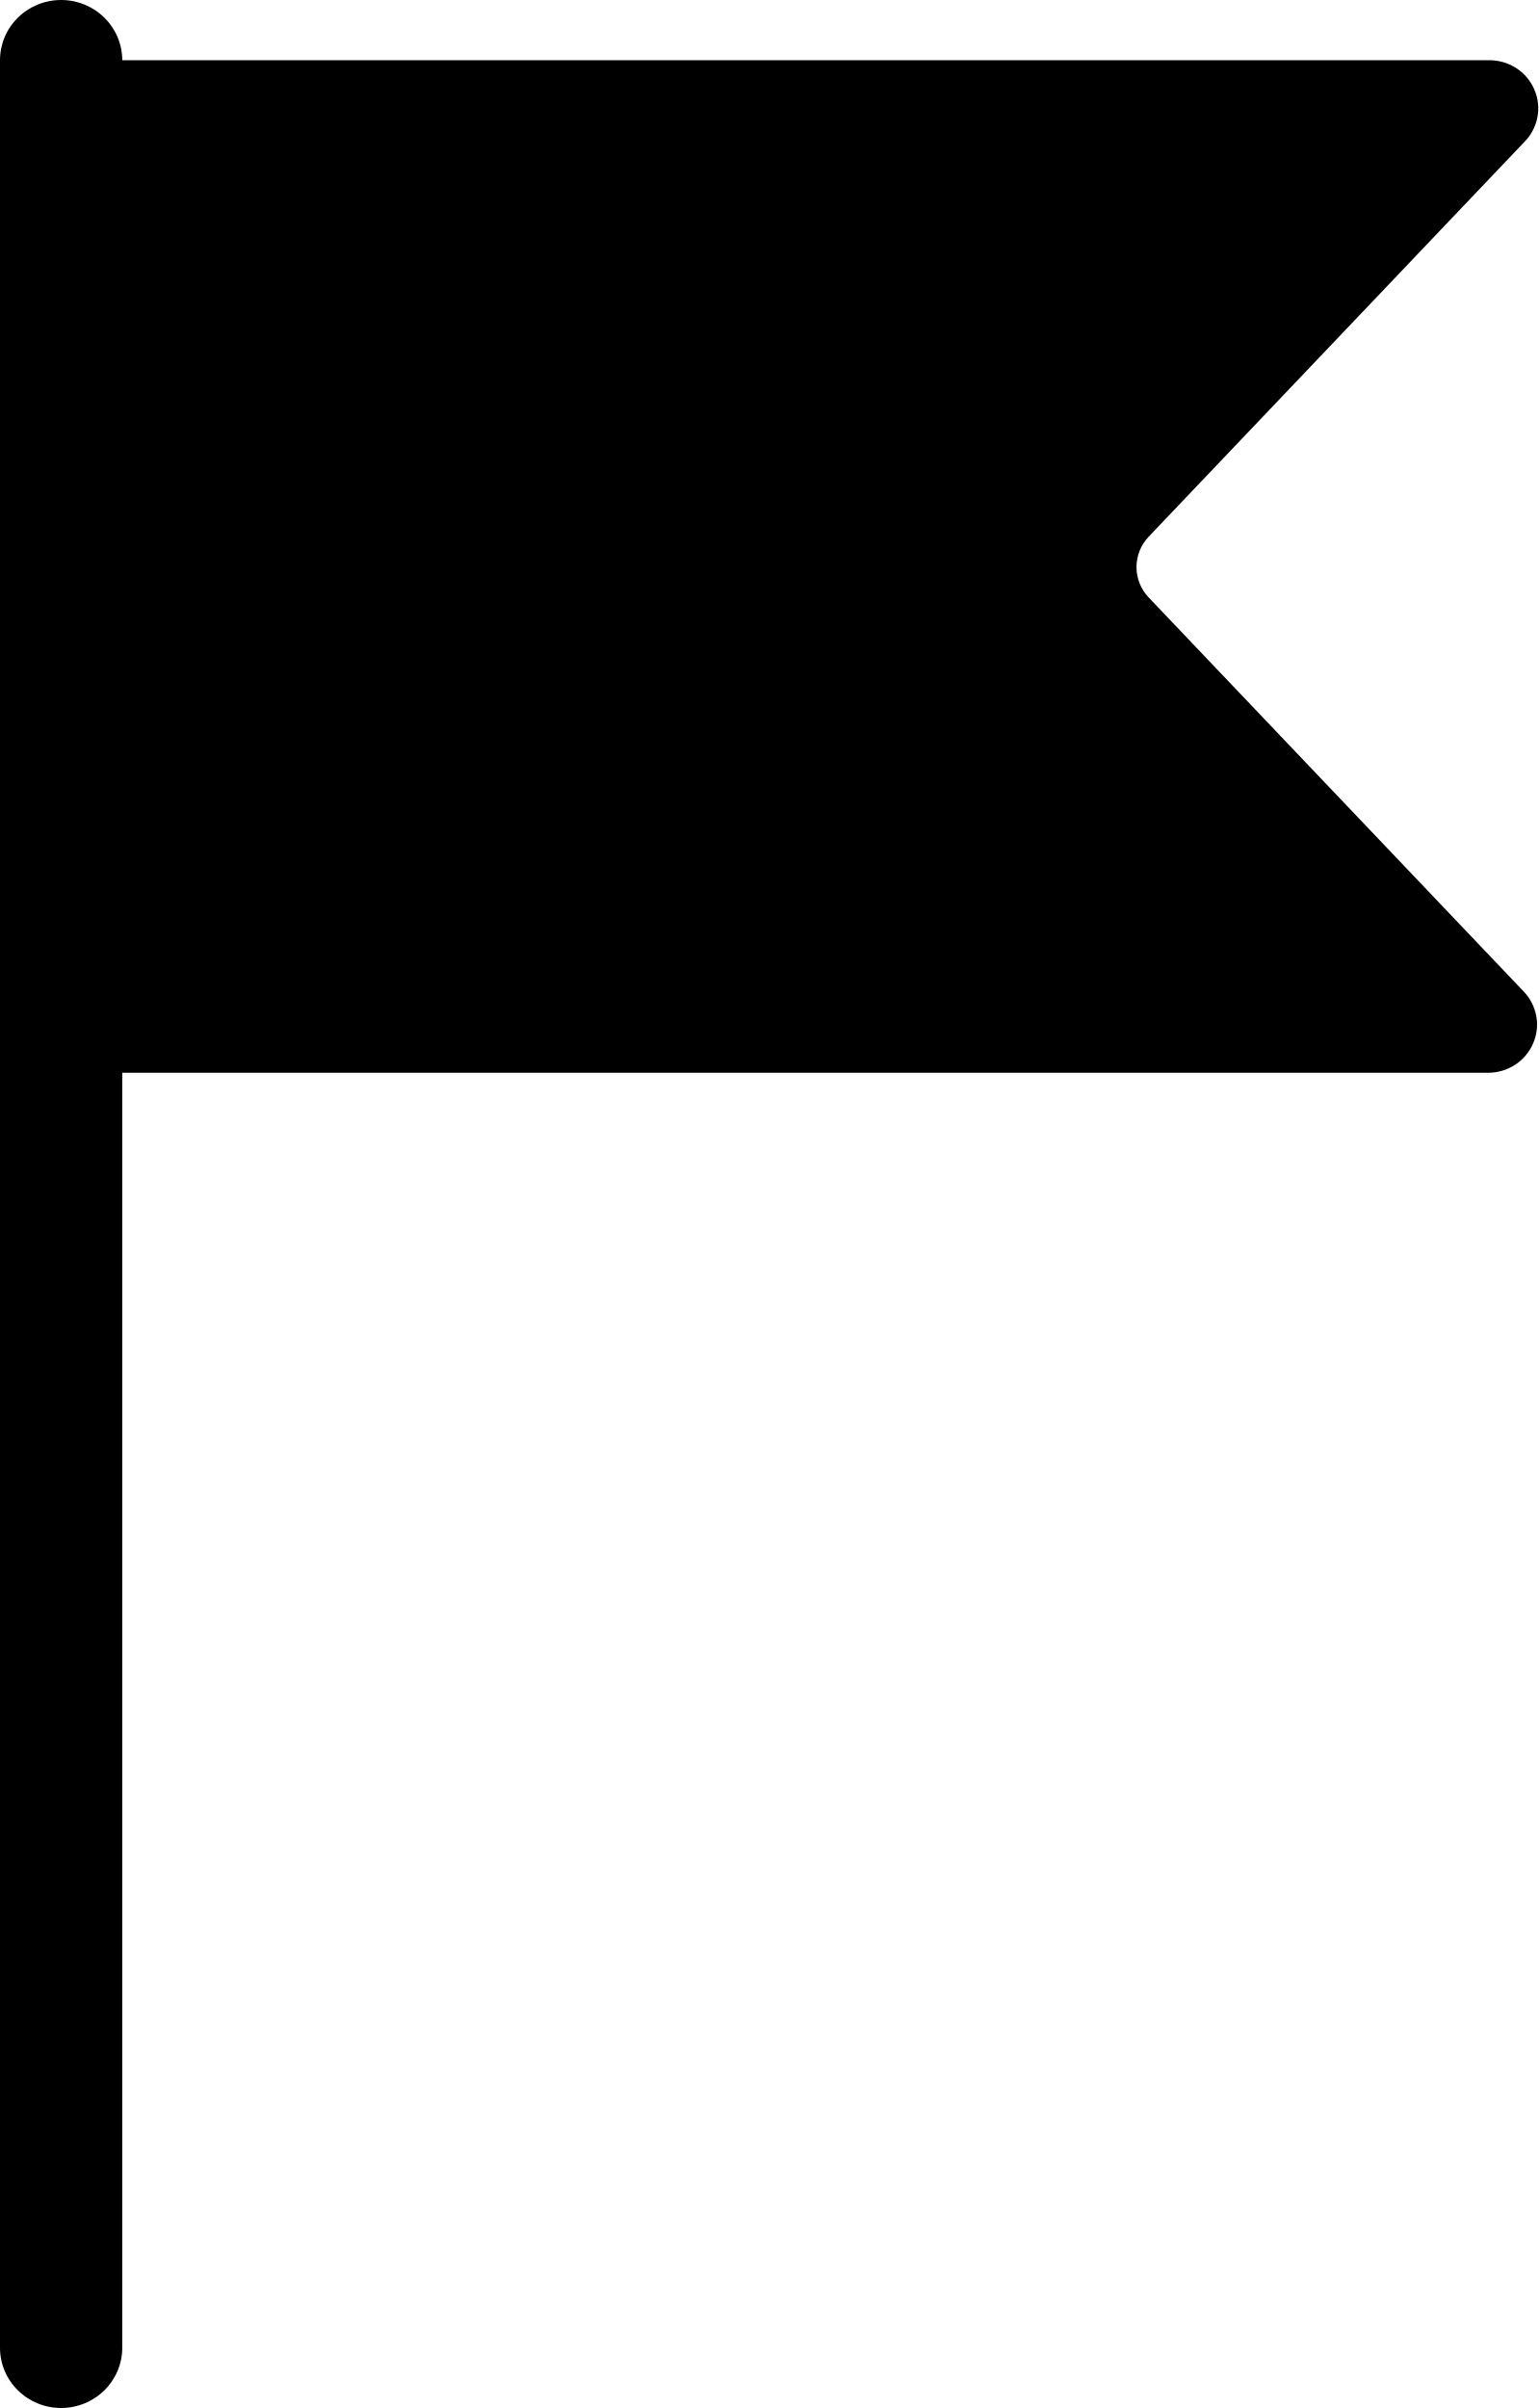
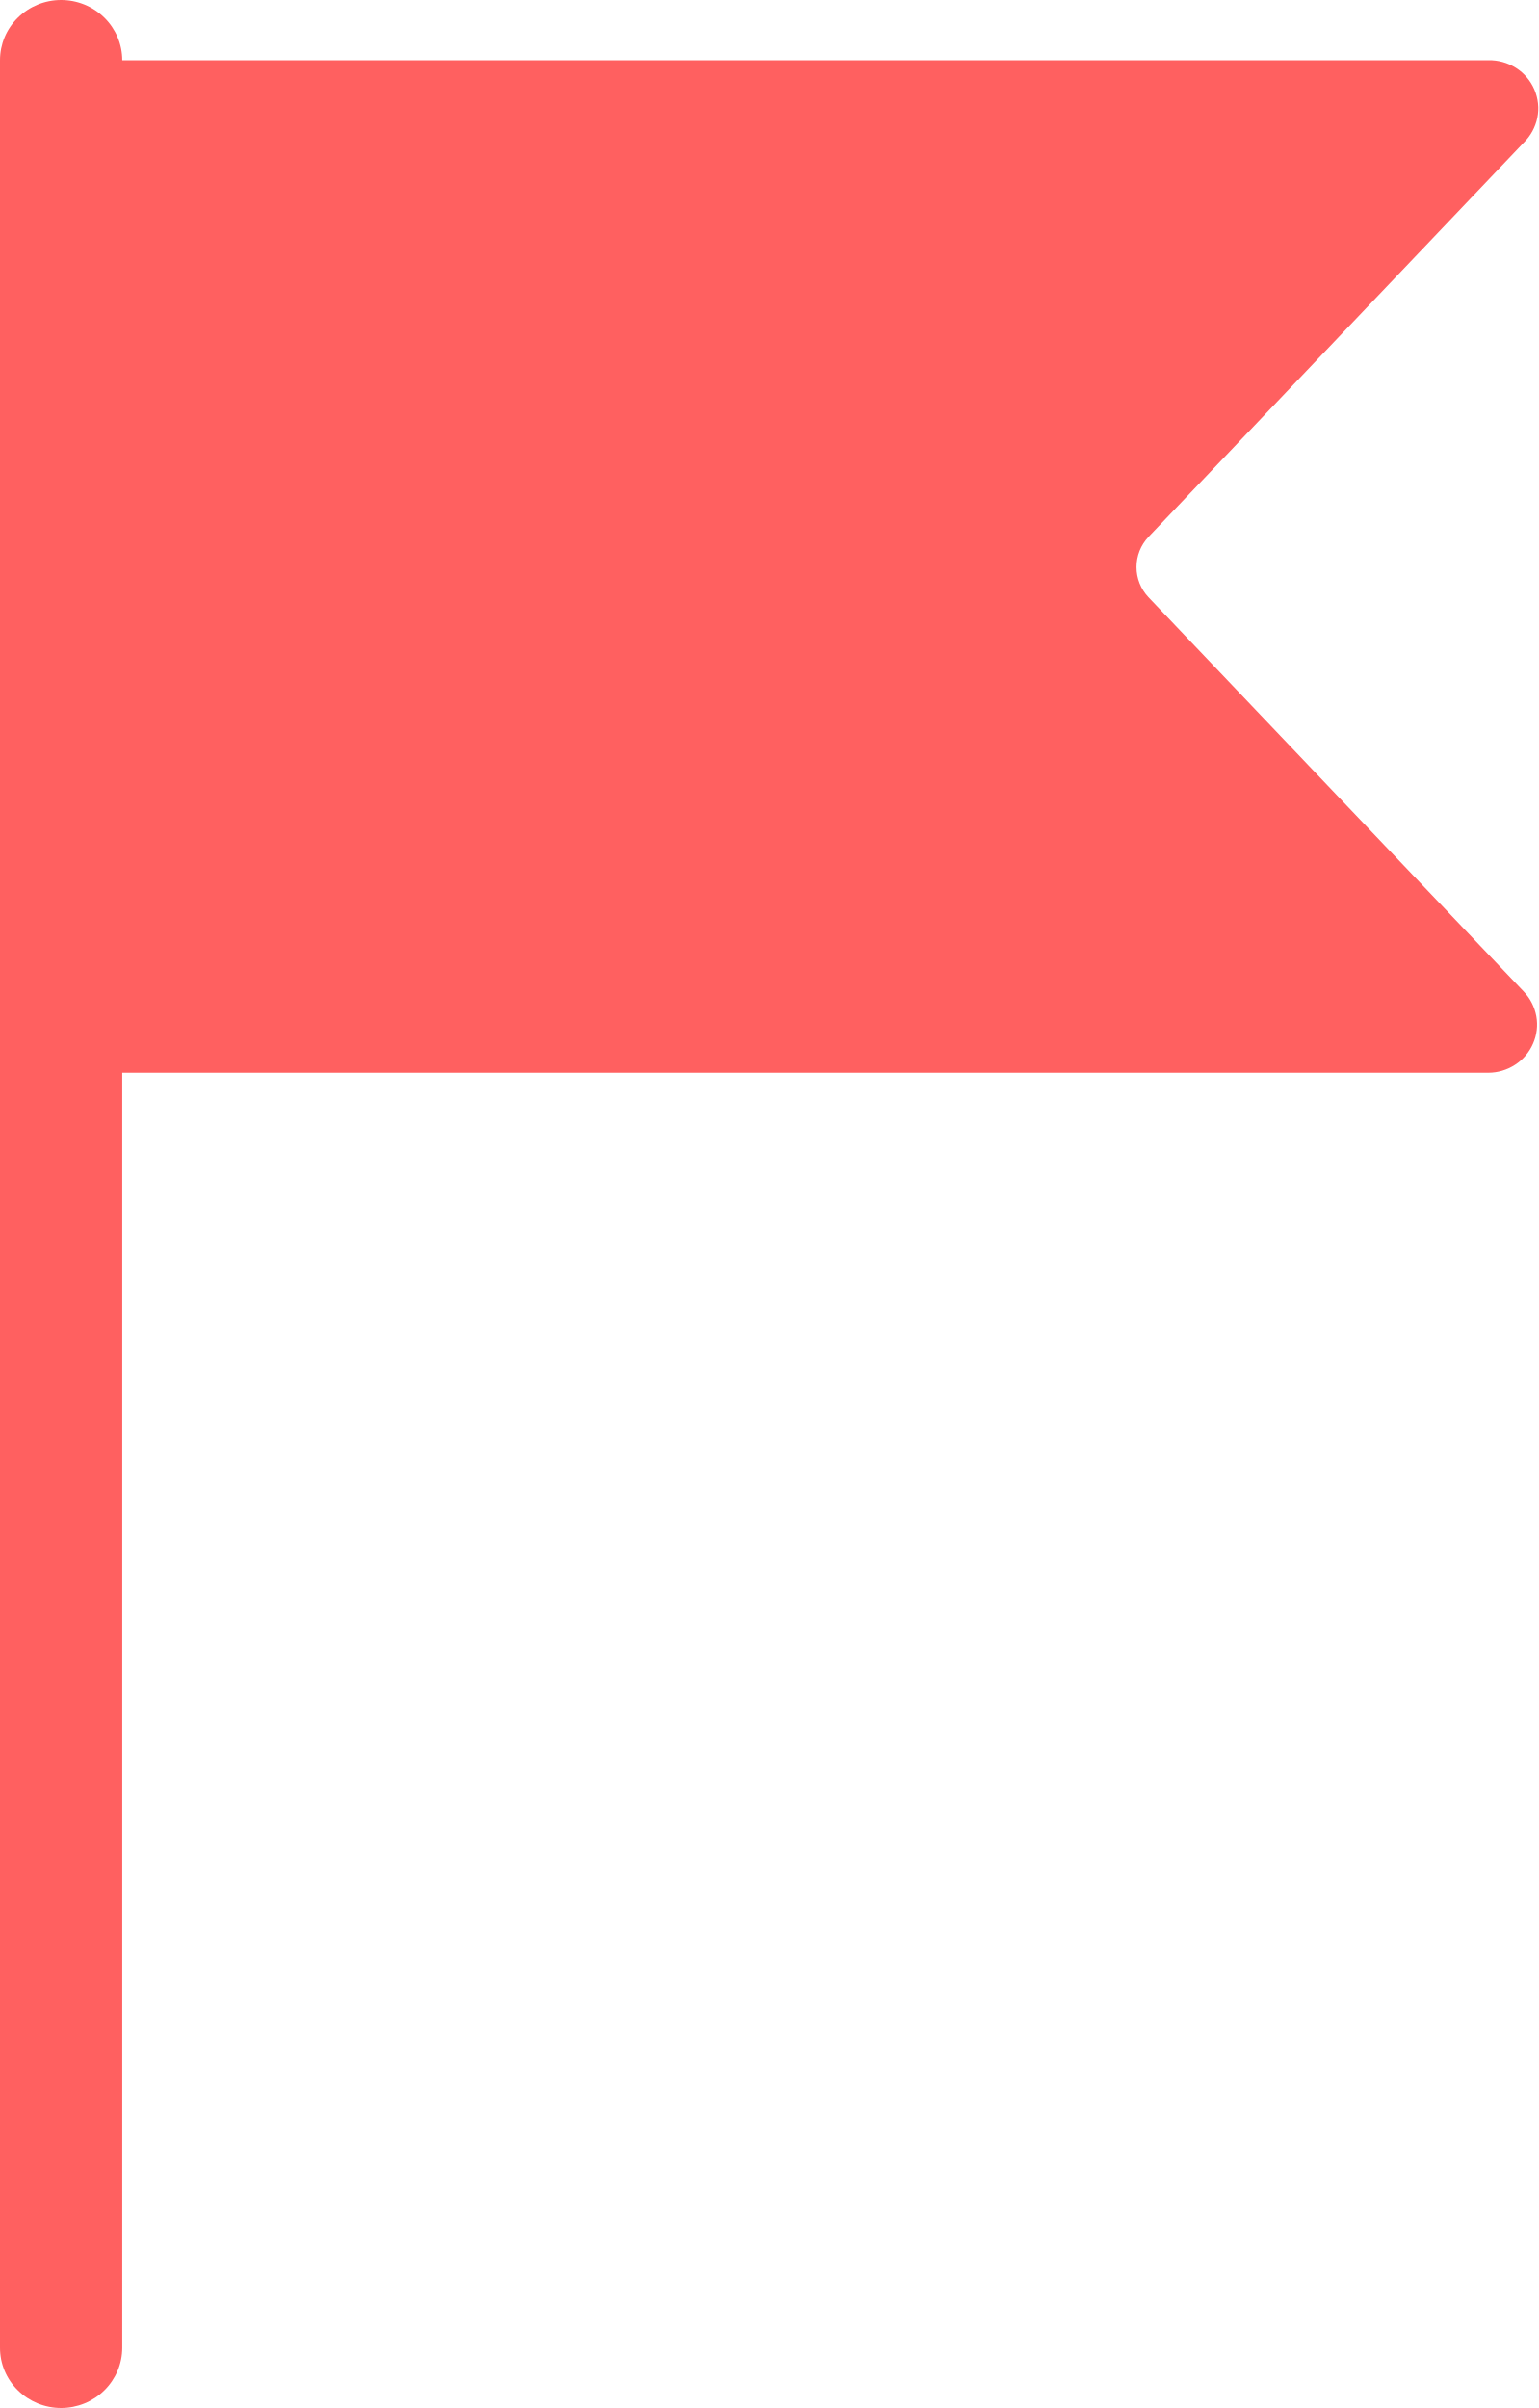
- <svg xmlns="http://www.w3.org/2000/svg" width="23" height="36" viewBox="0 0 23 36" fill="none">
-   <path d="M17.171 8.928C17.056 8.805 16.993 8.645 16.993 8.478C16.993 8.311 17.056 8.151 17.171 8.028L22.782 2.133C22.886 2.032 22.957 1.902 22.986 1.76C23.015 1.619 22.999 1.472 22.942 1.339C22.885 1.206 22.789 1.093 22.666 1.015C22.542 0.937 22.398 0.897 22.252 0.9H1.828C1.828 0.661 1.731 0.432 1.56 0.264C1.389 0.095 1.156 0 0.914 0C0.671 0 0.439 0.095 0.268 0.264C0.096 0.432 0 0.661 0 0.9L0 35.1C0 35.339 0.096 35.568 0.268 35.736C0.439 35.905 0.671 36 0.914 36C1.156 36 1.389 35.905 1.56 35.736C1.731 35.568 1.828 35.339 1.828 35.1V16.038H22.252C22.395 16.038 22.534 15.996 22.653 15.919C22.773 15.842 22.866 15.731 22.922 15.602C22.979 15.473 22.996 15.33 22.971 15.192C22.945 15.053 22.88 14.925 22.782 14.823L17.171 8.928Z" fill="black" />
+ <svg xmlns="http://www.w3.org/2000/svg" width="100%" height="100%" viewBox="0 0 23 36" fill="none">
+   <path d="M17.171 8.928C17.056 8.805 16.993 8.645 16.993 8.478C16.993 8.311 17.056 8.151 17.171 8.028L22.782 2.133C22.886 2.032 22.957 1.902 22.986 1.76C23.015 1.619 22.999 1.472 22.942 1.339C22.885 1.206 22.789 1.093 22.666 1.015C22.542 0.937 22.398 0.897 22.252 0.9H1.828C1.828 0.661 1.731 0.432 1.56 0.264C1.389 0.095 1.156 0 0.914 0C0.671 0 0.439 0.095 0.268 0.264C0.096 0.432 0 0.661 0 0.9L0 35.1C0 35.339 0.096 35.568 0.268 35.736C0.439 35.905 0.671 36 0.914 36C1.156 36 1.389 35.905 1.56 35.736C1.731 35.568 1.828 35.339 1.828 35.1V16.038H22.252C22.395 16.038 22.534 15.996 22.653 15.919C22.773 15.842 22.866 15.731 22.922 15.602C22.979 15.473 22.996 15.33 22.971 15.192C22.945 15.053 22.88 14.925 22.782 14.823L17.171 8.928Z" fill="#FF6060" />
</svg>
